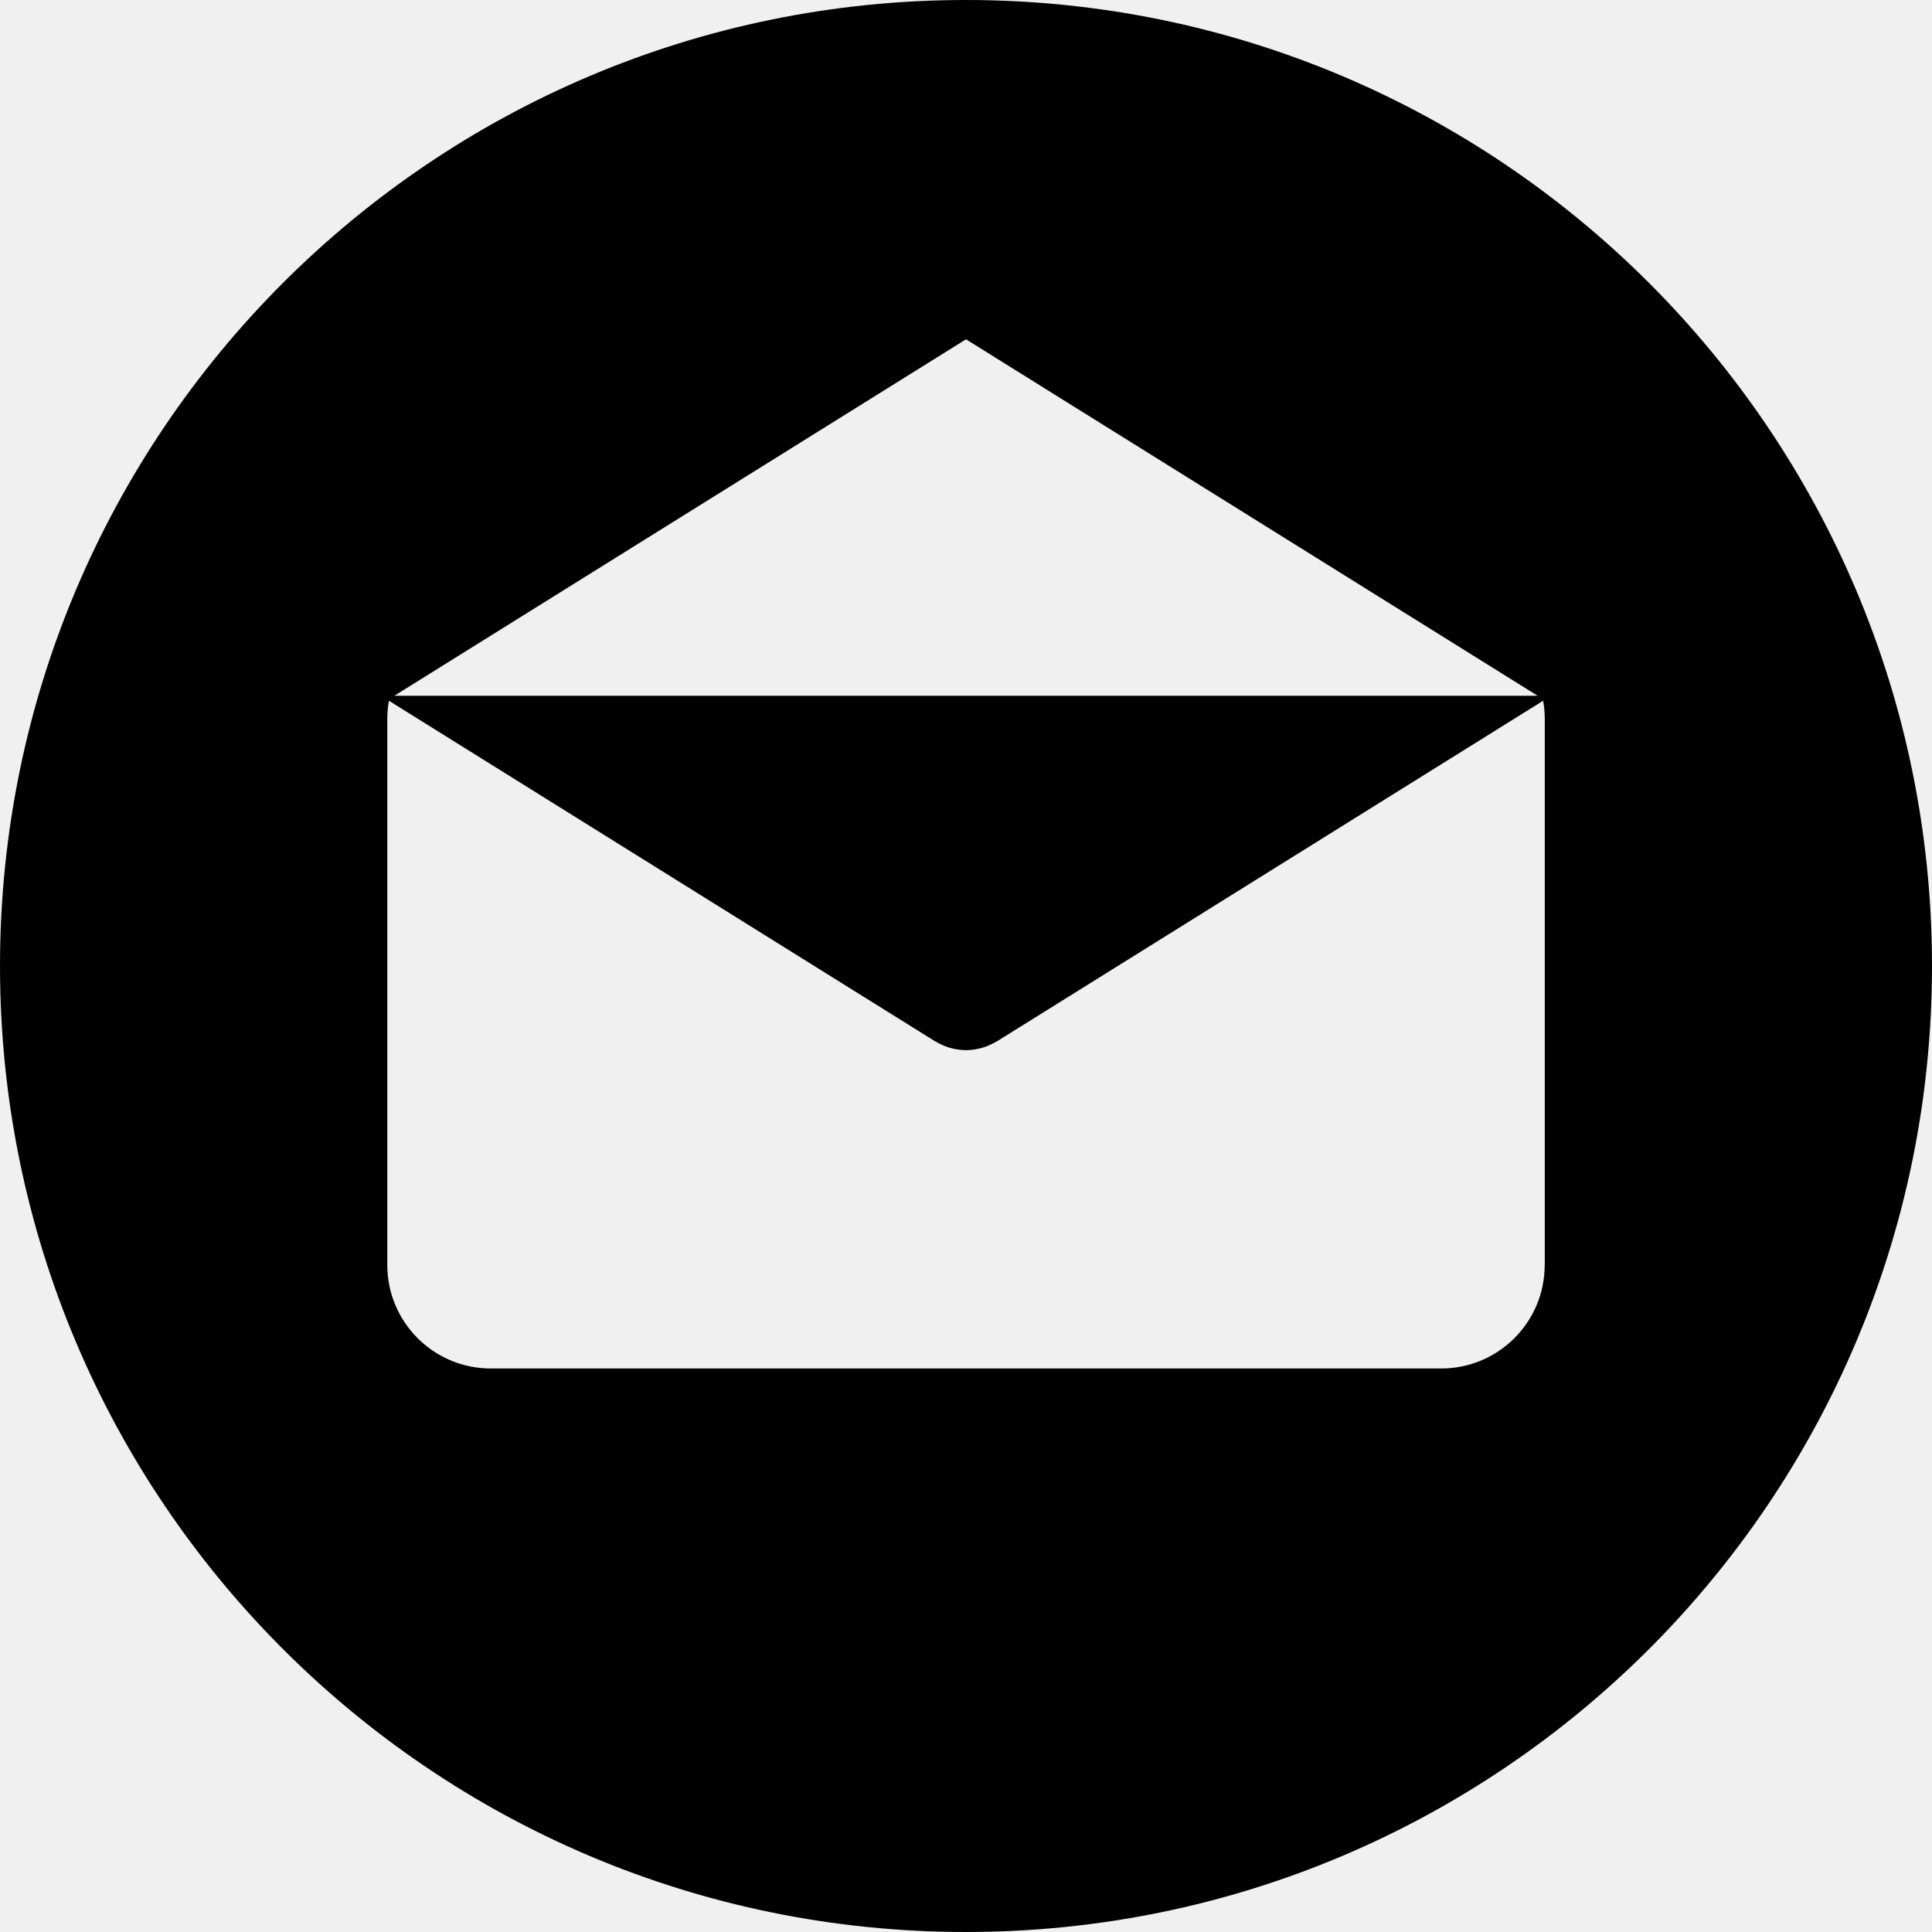
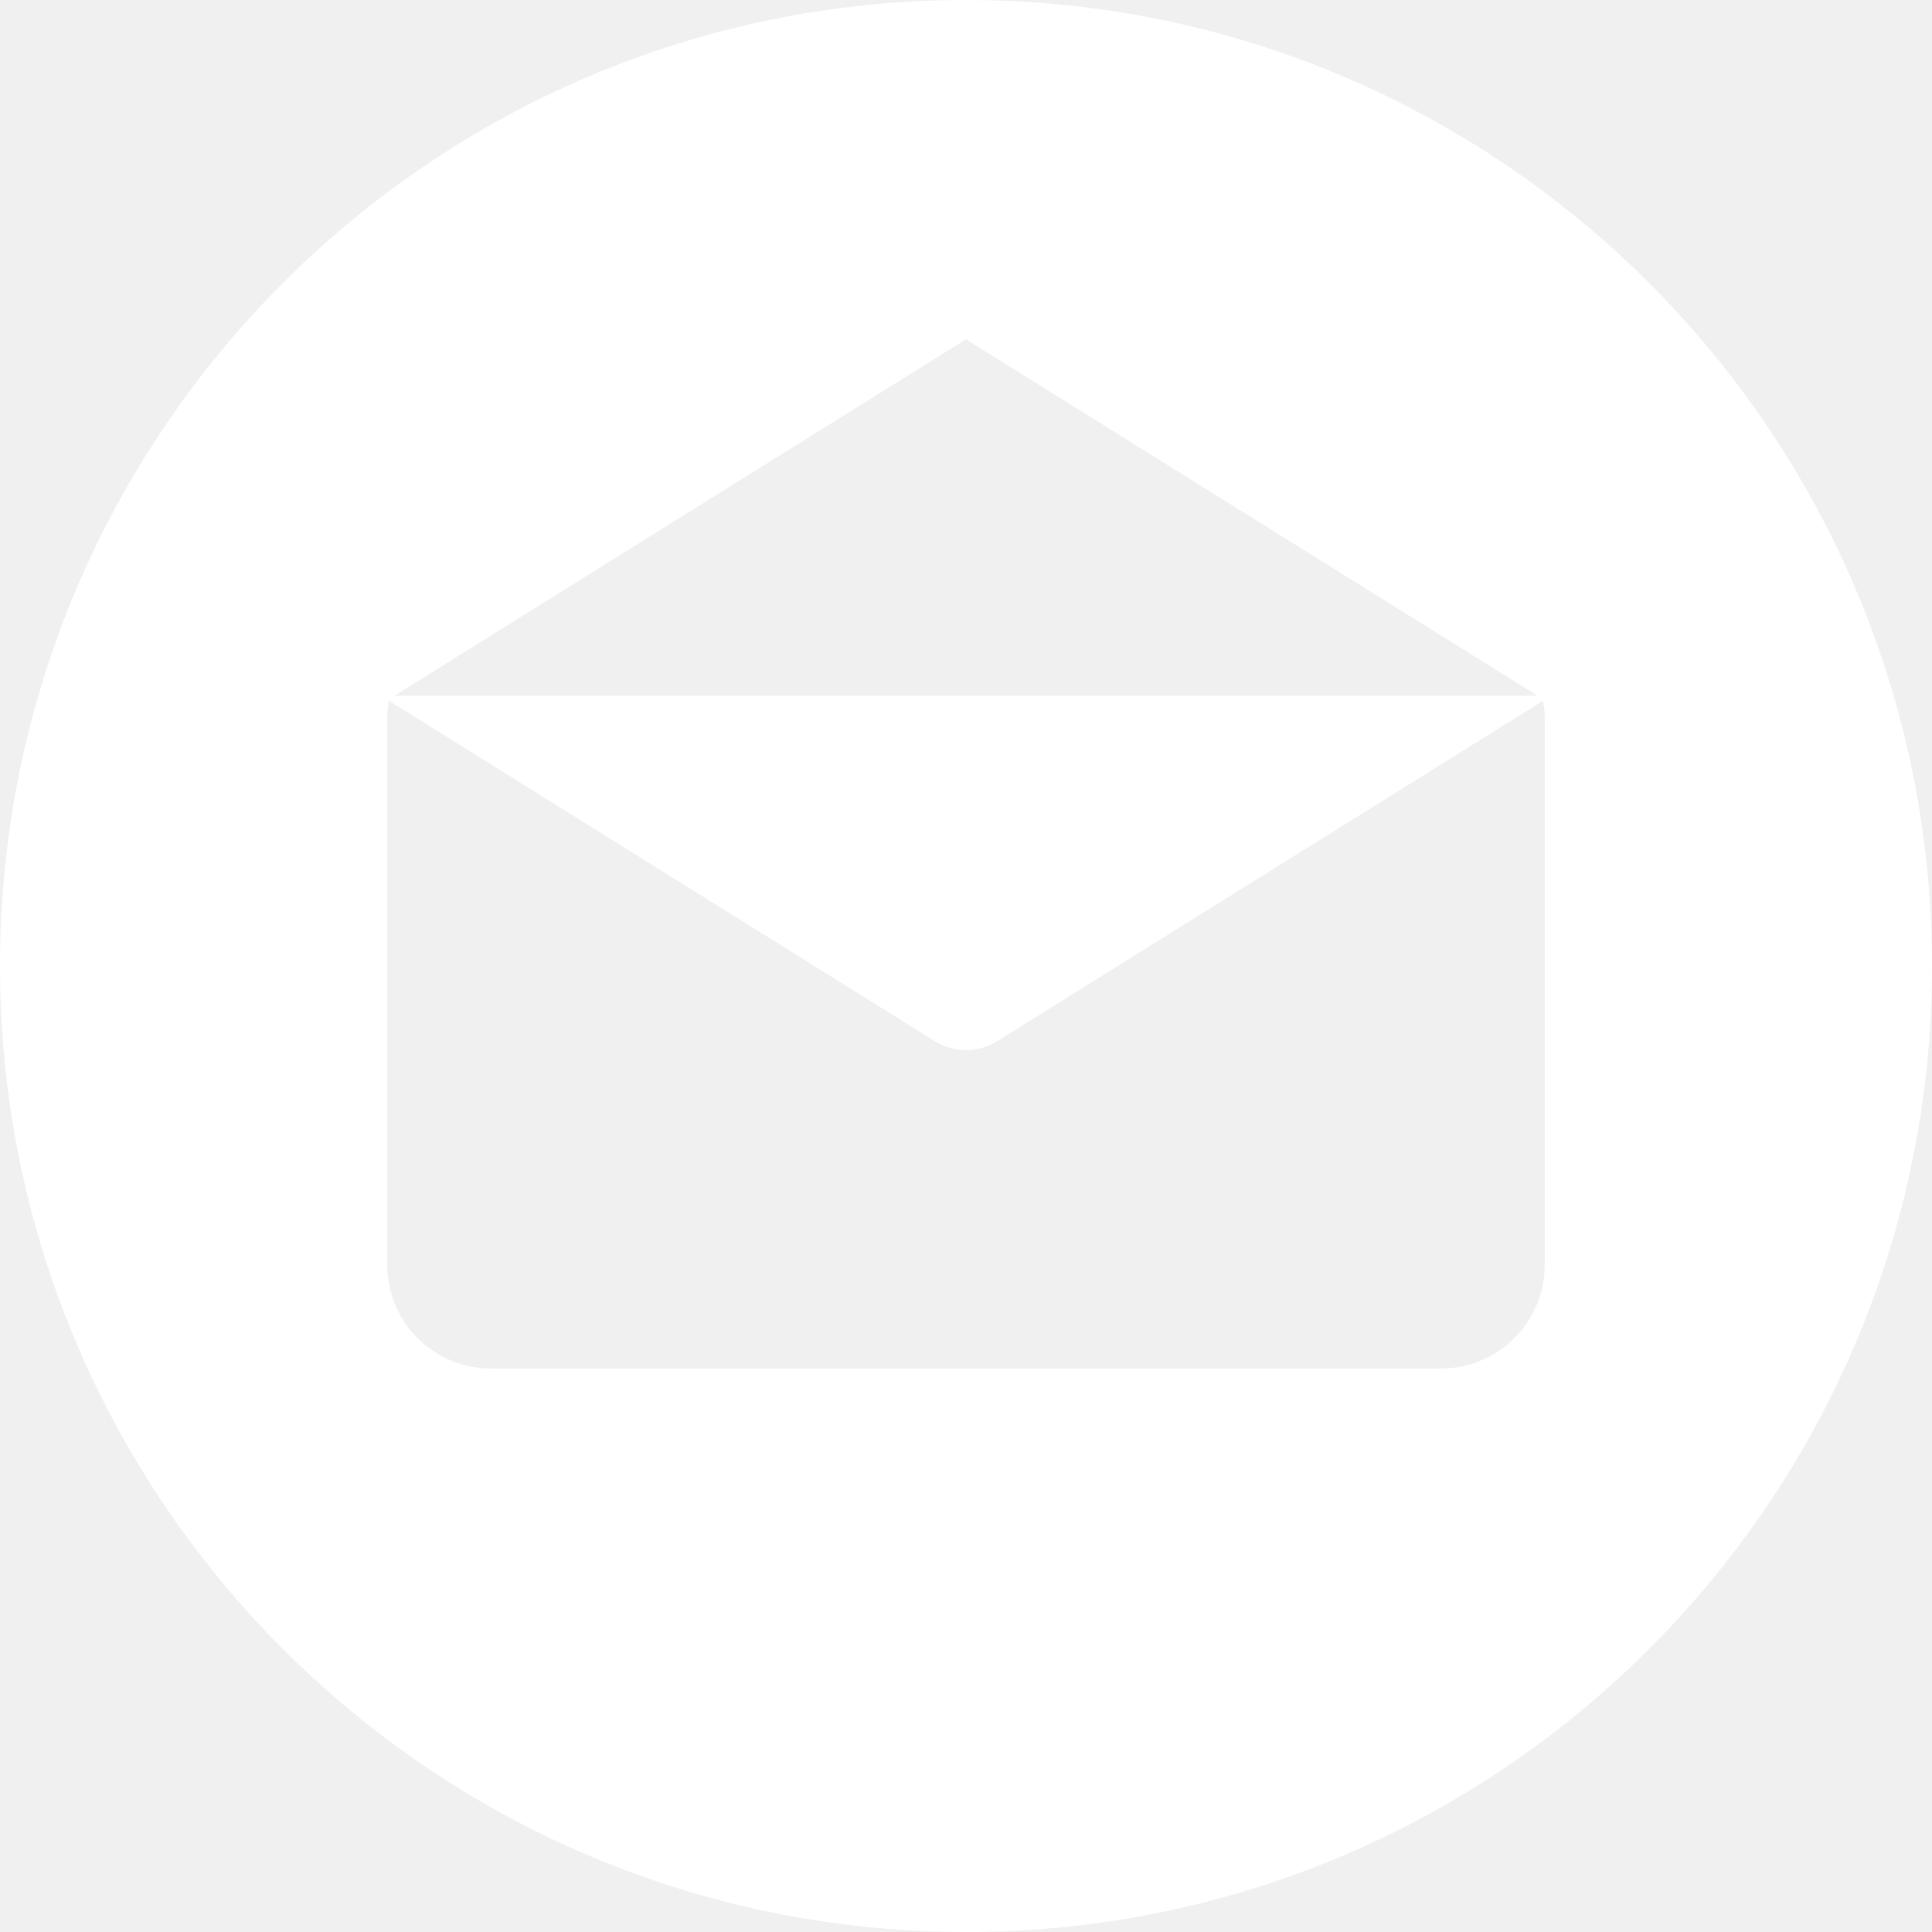
- <svg xmlns="http://www.w3.org/2000/svg" viewBox="0 0 299.997 299.997">
-   <path d="M149.996 0C67.157 0 .001 67.158.001 149.997c0 82.837 67.156 150 149.995 150s150-67.163 150-150C299.996 67.158 232.835 0 149.996 0zm.003 52.686l88.763 55.35H61.236l88.763-55.35zm89.869 143.737h-.009c0 8.878-7.195 16.072-16.072 16.072H76.211c-8.878 0-16.072-7.195-16.072-16.072v-84.865c0-.939.096-1.852.252-2.749l84.808 52.883c.104.065.215.109.322.169.112.062.226.122.34.179a8.903 8.903 0 001.847.721c.065.018.13.026.195.041a9.148 9.148 0 002.093.265h.015c.7 0 1.401-.099 2.093-.265.065-.016.13-.023.195-.041a8.99 8.99 0 001.847-.721 9.19 9.19 0 00.34-.179c.106-.06.218-.104.322-.169l84.808-52.883c.156.897.252 1.808.252 2.749v84.865z" />
+ <svg xmlns="http://www.w3.org/2000/svg" version="1.1" id="Layer_1" x="0px" y="0px" viewBox="0 0 299.997 299.997" style="enable-background:new 0 0 299.997 299.997;" xml:space="preserve" width="512px" height="512px" class="">
+   <g>
+     <g>
+       <g>
+         <path d="M149.996,0C67.157,0,0.001,67.158,0.001,149.997c0,82.837,67.156,150,149.995,150s150-67.163,150-150    C299.996,67.158,232.835,0,149.996,0z M149.999,52.686l88.763,55.35H61.236L149.999,52.686z M239.868,196.423h-0.009    c0,8.878-7.195,16.072-16.072,16.072H76.211c-8.878,0-16.072-7.195-16.072-16.072v-84.865c0-0.939,0.096-1.852,0.252-2.749    l84.808,52.883c0.104,0.065,0.215,0.109,0.322,0.169c0.112,0.062,0.226,0.122,0.34,0.179c0.599,0.309,1.216,0.558,1.847,0.721    c0.065,0.018,0.13,0.026,0.195,0.041c0.692,0.163,1.393,0.265,2.093,0.265h0.005c0.005,0,0.01,0,0.01,0    c0.7,0,1.401-0.099,2.093-0.265c0.065-0.016,0.13-0.023,0.195-0.041c0.63-0.163,1.245-0.412,1.847-0.721    c0.114-0.057,0.228-0.117,0.34-0.179c0.106-0.06,0.218-0.104,0.322-0.169l84.808-52.883c0.156,0.897,0.252,1.808,0.252,2.749    V196.423z" data-original="#000000" class="active-path" data-old_color="#000000" fill="#FFFFFF" />
+       </g>
+     </g>
+   </g>
</svg>
